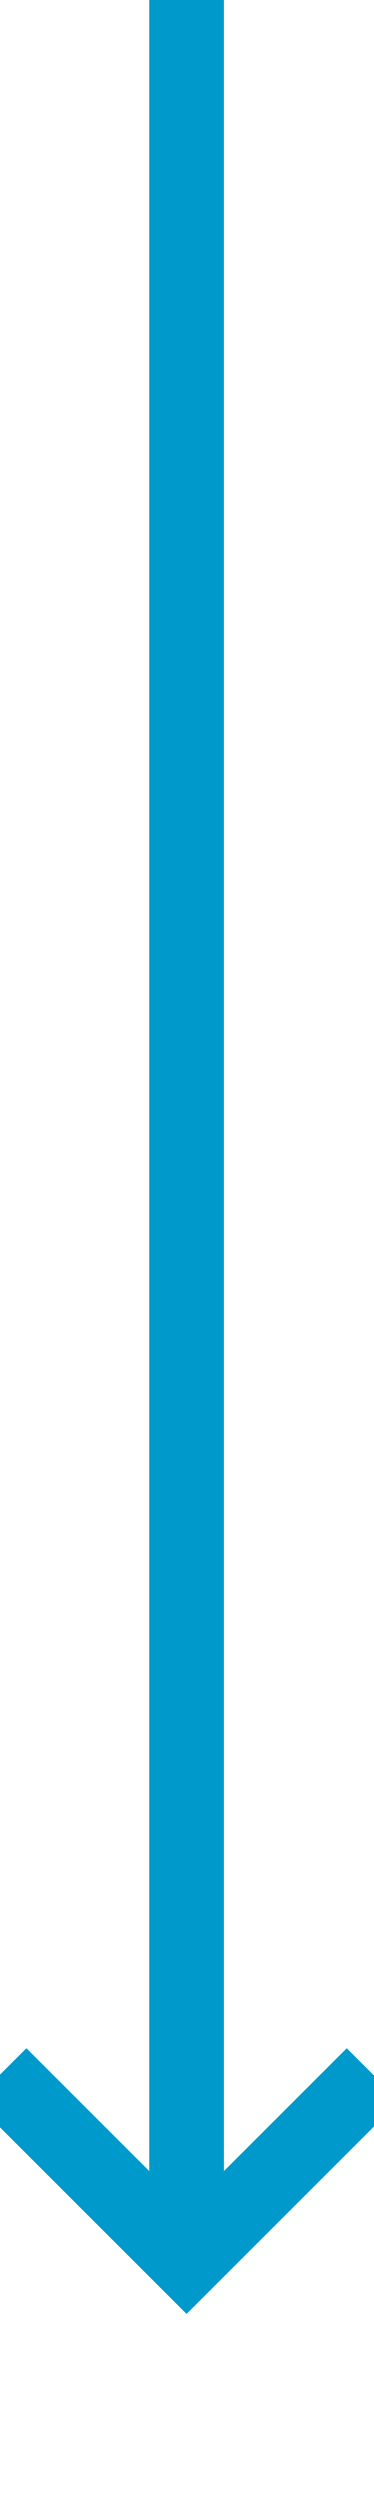
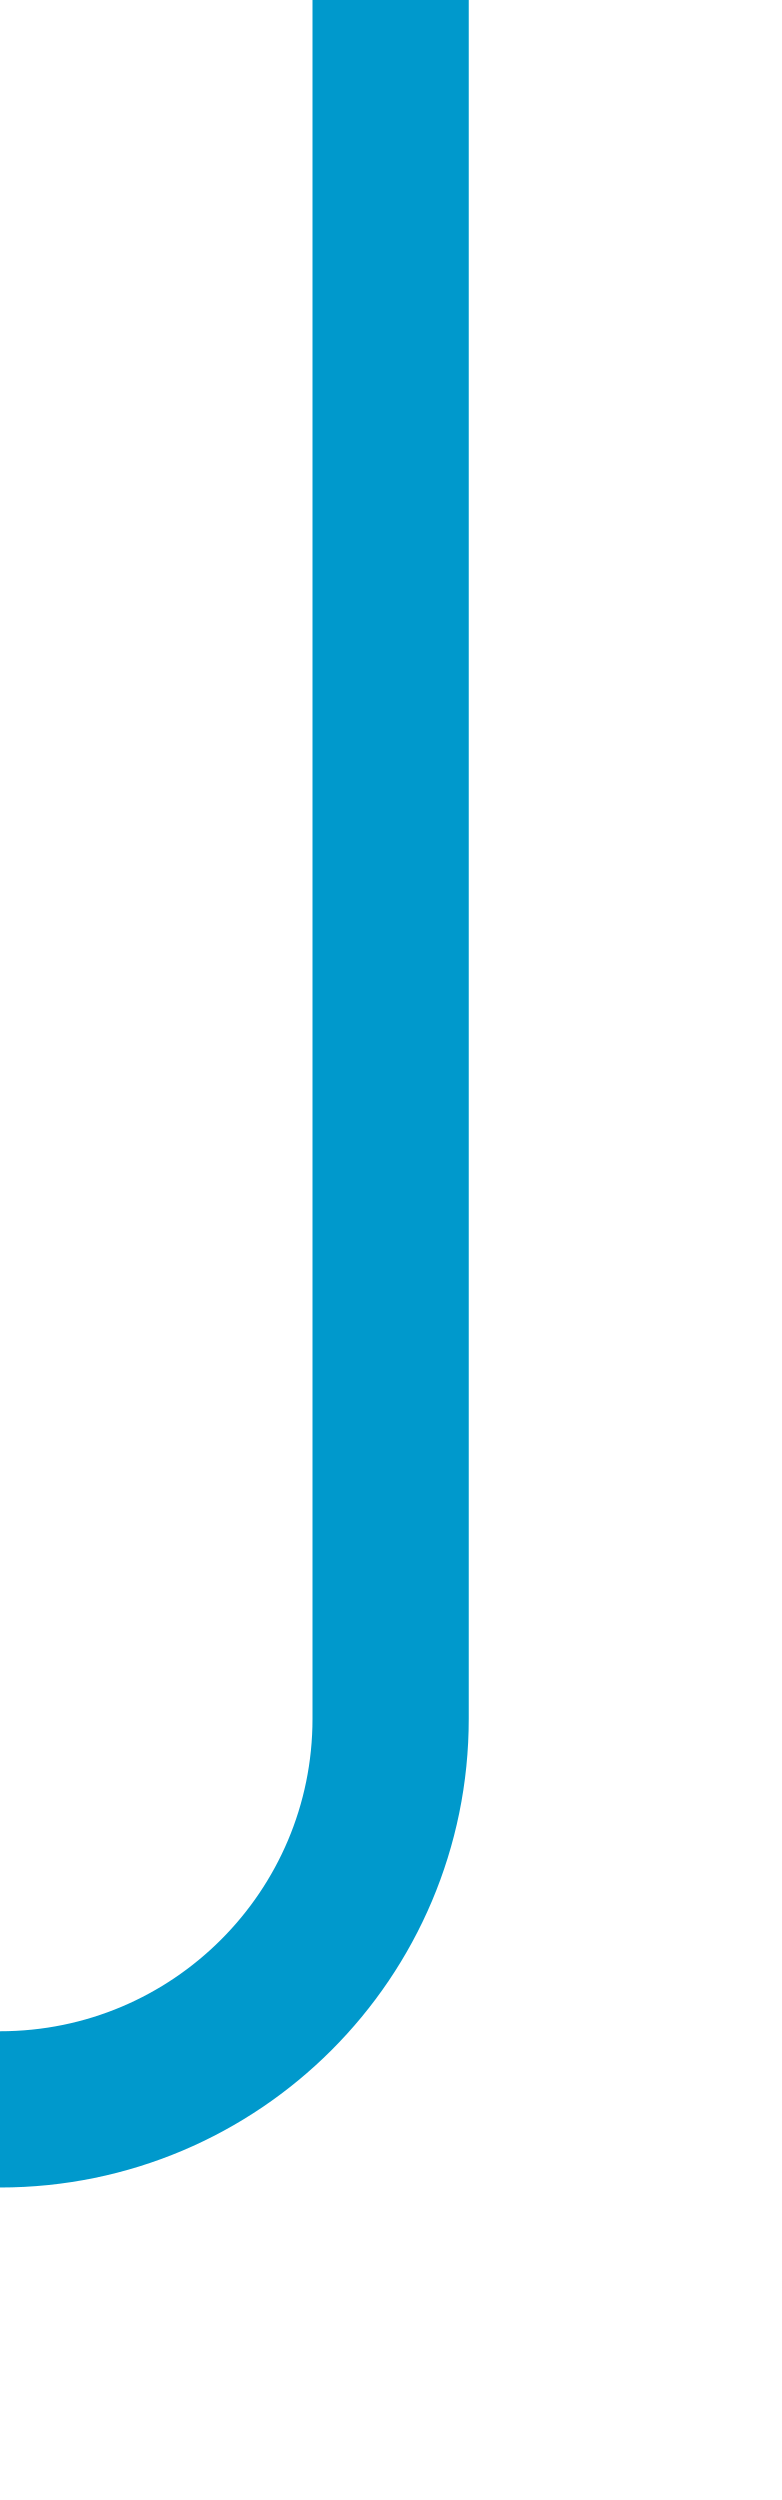
- <svg xmlns="http://www.w3.org/2000/svg" version="1.1" width="10px" height="67px" preserveAspectRatio="xMidYMin meet" viewBox="771 1261  8 67">
-   <path d="M 775 1261  L 775 1321  " stroke-width="2" stroke="#0099cc" fill="none" />
-   <path d="M 779.293 1315.893  L 775 1320.186  L 770.707 1315.893  L 769.293 1317.307  L 774.293 1322.307  L 775 1323.014  L 775.707 1322.307  L 780.707 1317.307  L 779.293 1315.893  Z " fill-rule="nonzero" fill="#0099cc" stroke="none" />
+ <svg xmlns="http://www.w3.org/2000/svg" version="1.1" width="10px" height="32px" preserveAspectRatio="xMidYMin meet" viewBox="385 1823  8 32">
+   <path d="M 389 1823  L 389 1845  A 5 5 0 0 1 384 1850 L 243 1850  A 5 5 0 0 0 238 1855 L 238 1890  " stroke-width="2" stroke="#0099cc" fill="none" />
+   <path d="M 242.293 1884.893  L 238 1889.186  L 233.707 1884.893  L 232.293 1886.307  L 237.293 1891.307  L 238 1892.014  L 238.707 1891.307  L 243.707 1886.307  L 242.293 1884.893  Z " fill-rule="nonzero" fill="#0099cc" stroke="none" />
</svg>
